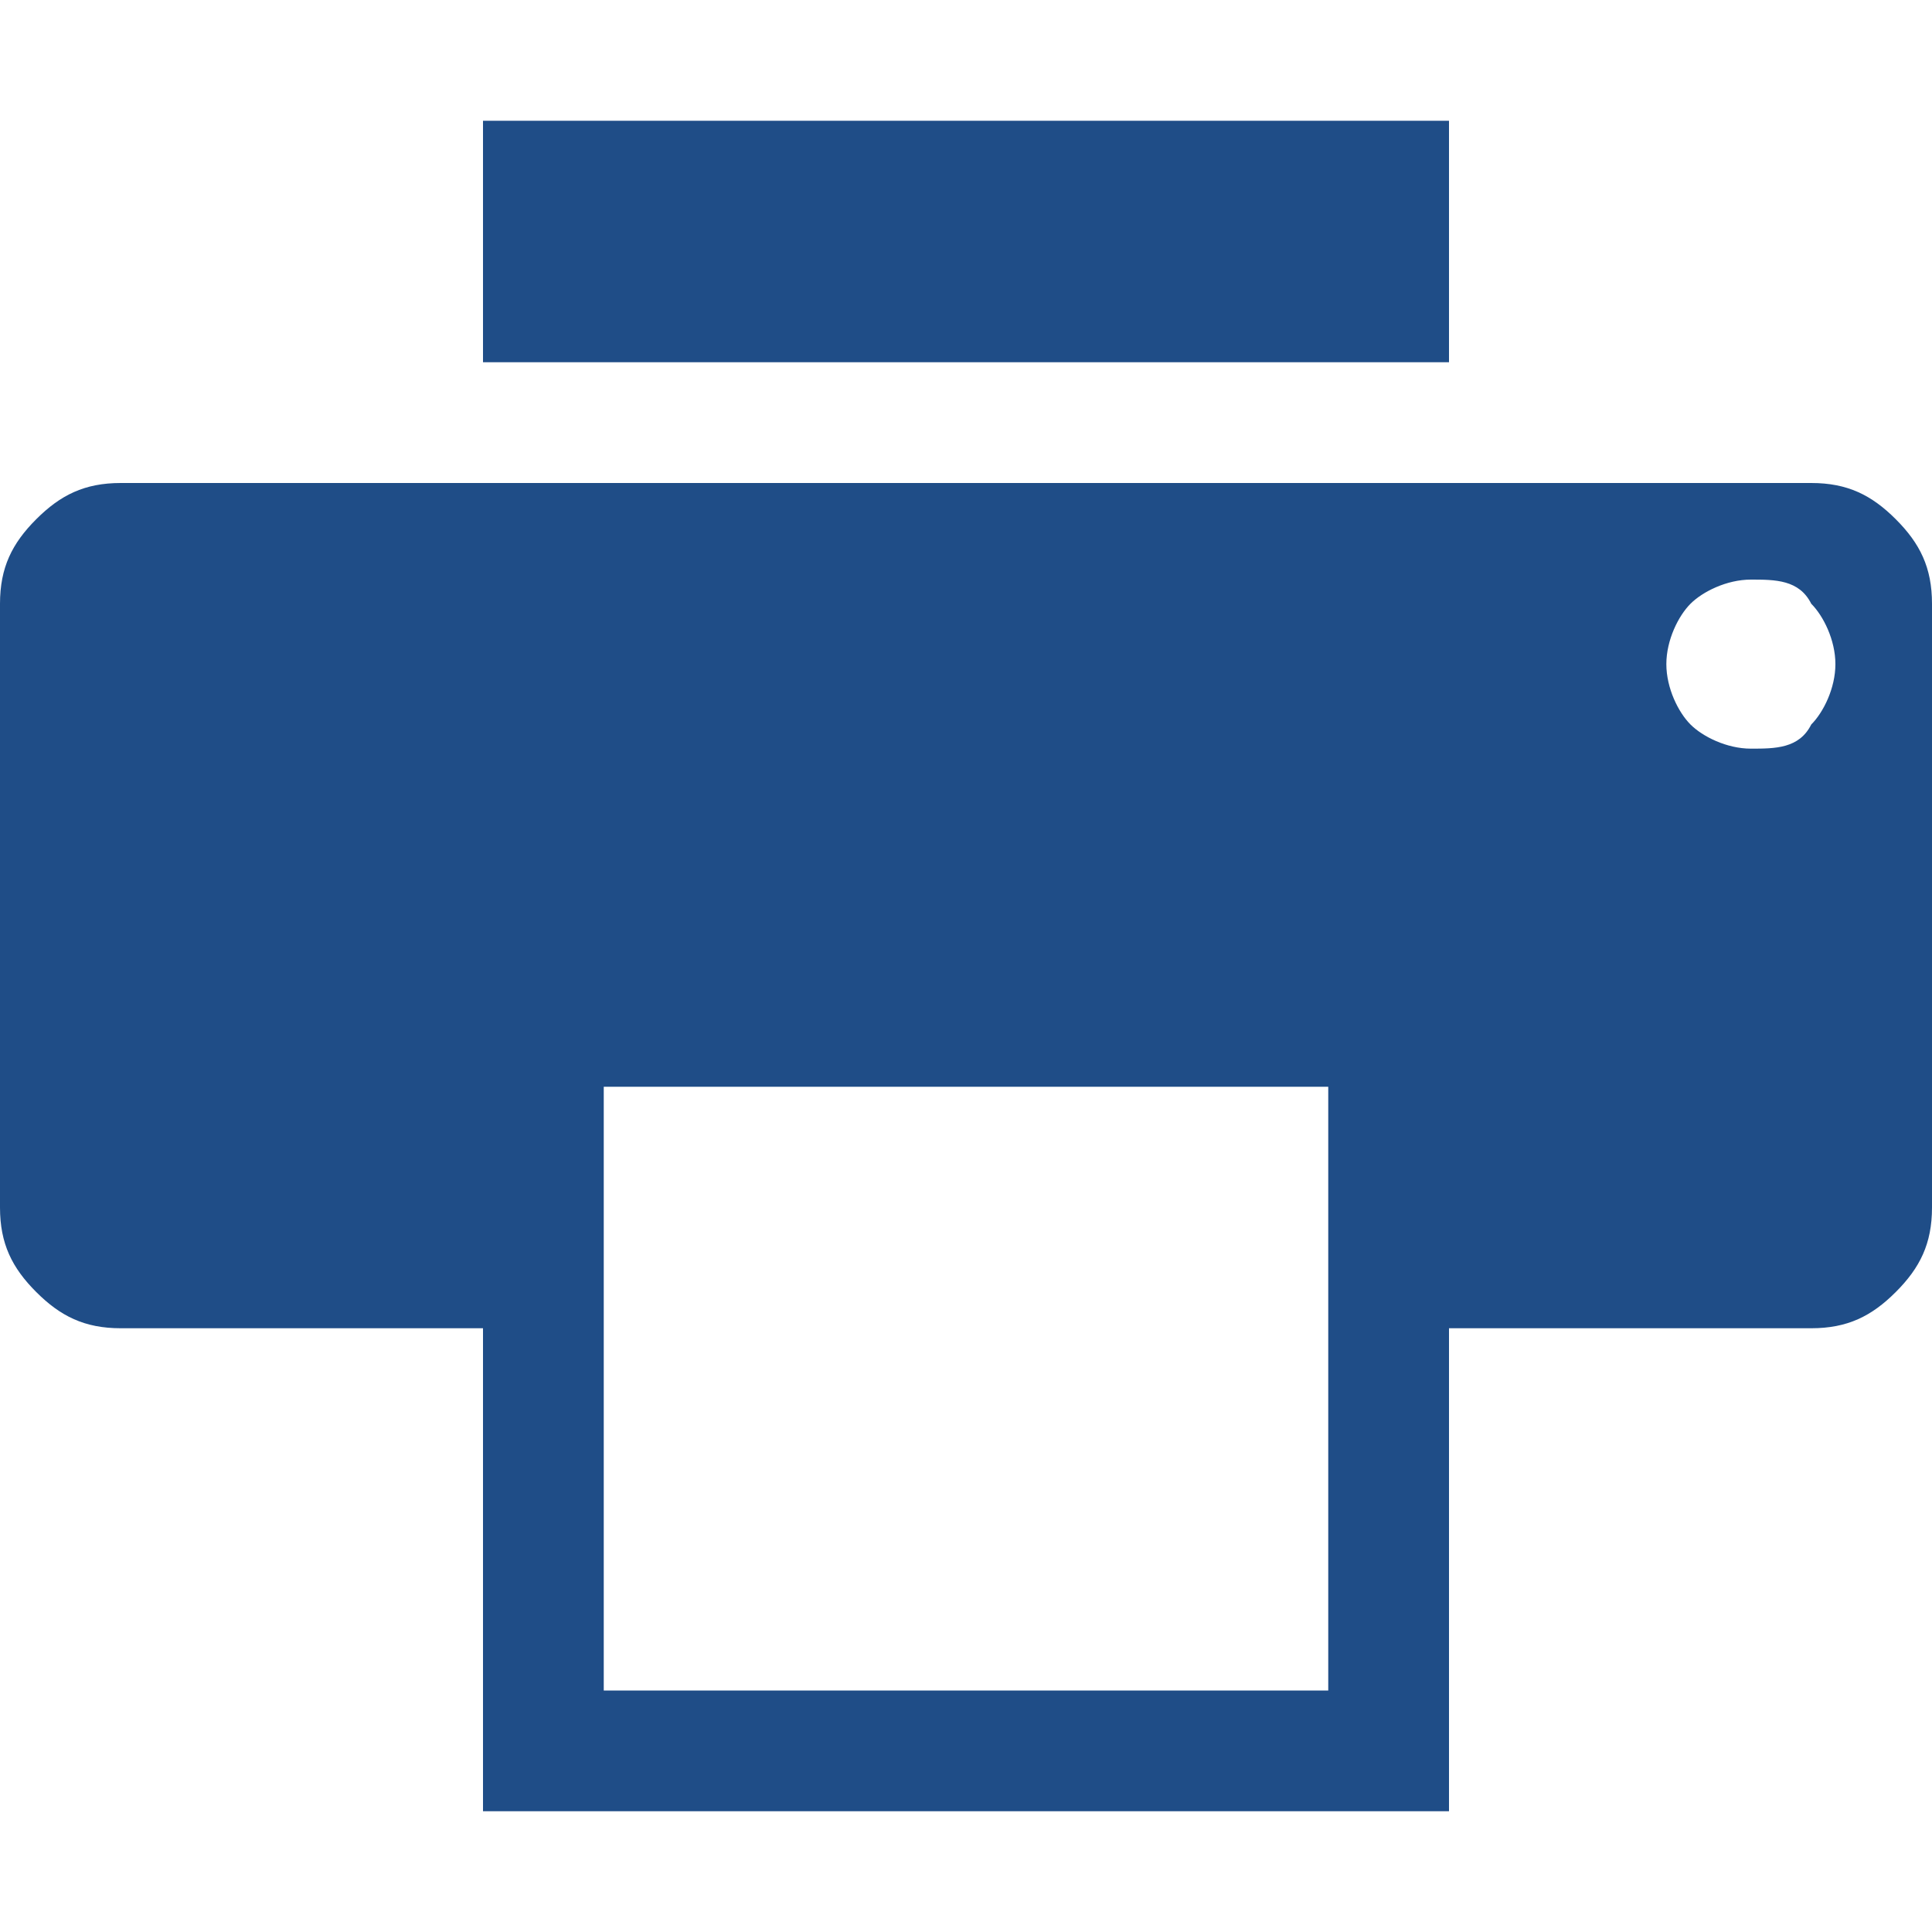
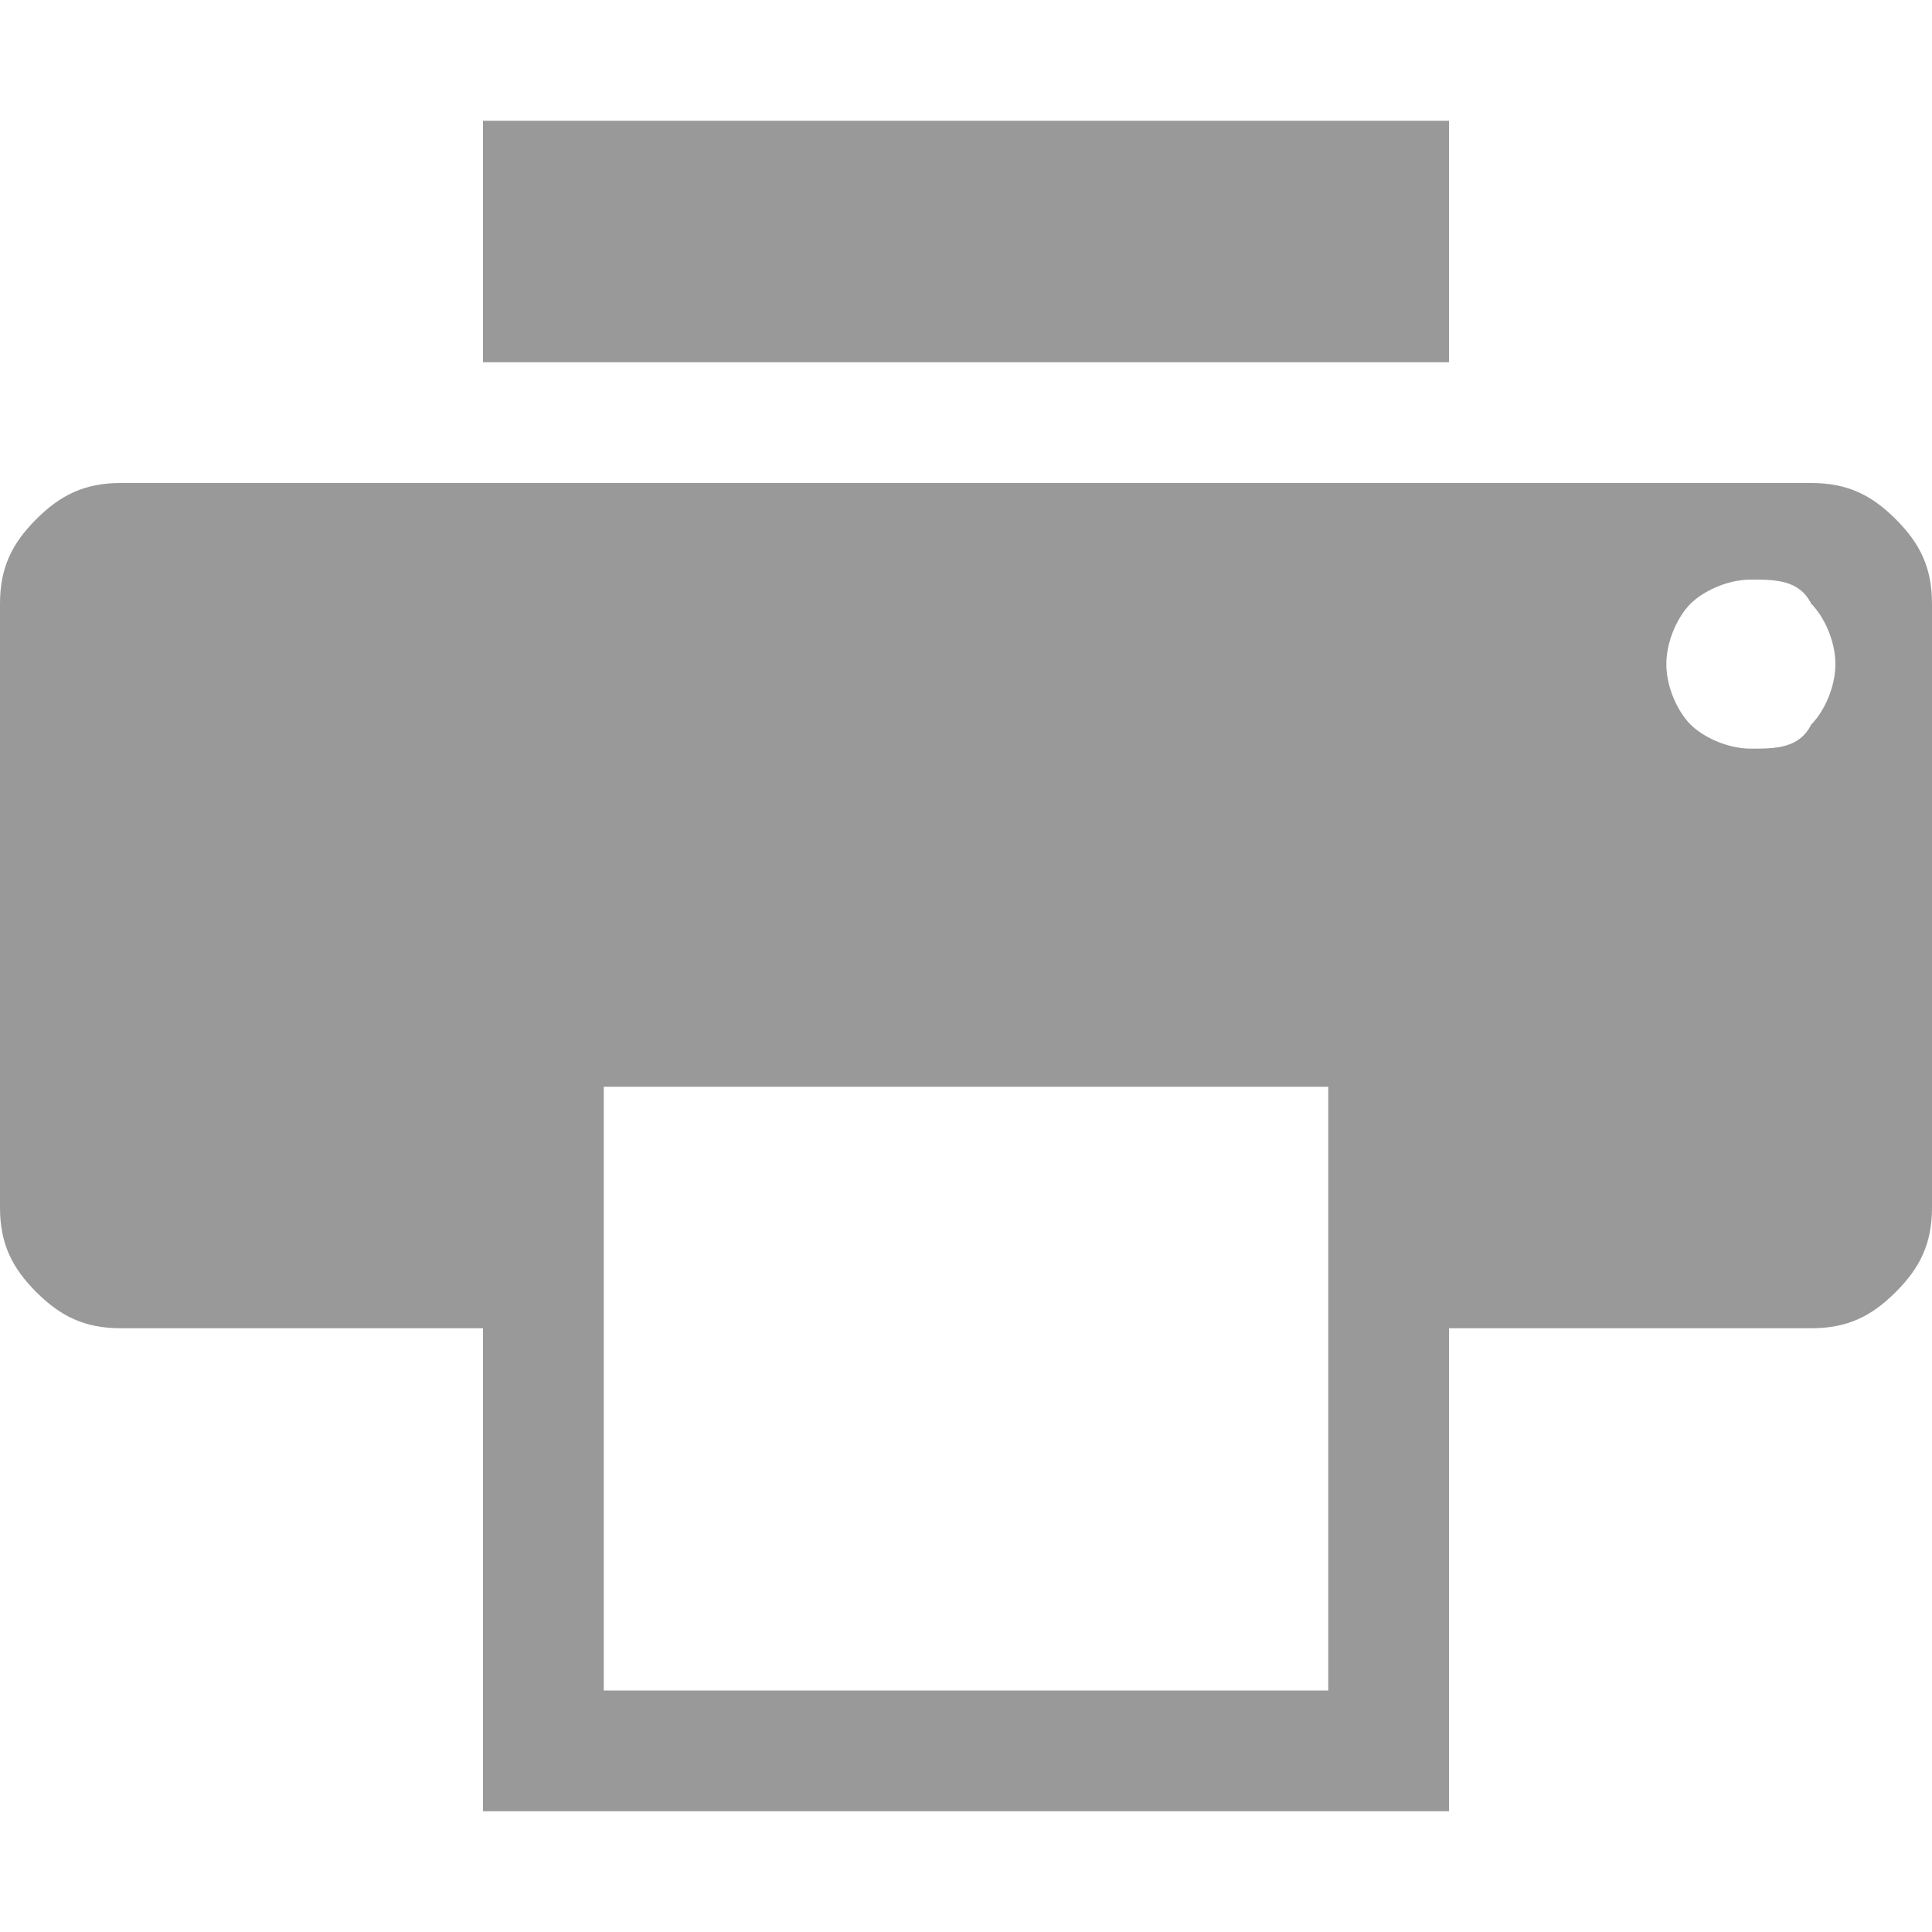
<svg xmlns="http://www.w3.org/2000/svg" version="1.1" x="0px" y="0px" width="16px" height="16px" viewBox="0 -1 16 16" style="overflow:visible;enable-background:new 0 -1 16 16;" xml:space="preserve" preserveAspectRatio="xMinYMid meet">
  <defs>
</defs>
-   <path style="fill:#1F4D87;" d="M15.7,3.3C15.9,3.5,16,3.7,16,4v5c0,0.3-0.1,0.5-0.3,0.7C15.5,9.9,15.3,10,15,10h-3v4H4v-4H1  c-0.3,0-0.5-0.1-0.7-0.3C0.1,9.5,0,9.3,0,9V4c0-0.3,0.1-0.5,0.3-0.7C0.5,3.1,0.7,3,1,3h14C15.3,3,15.5,3.1,15.7,3.3z M4,2h8V0H4V2z   M11,8H5v5h6V8z M14.5,3.8c-0.2,0-0.4,0.1-0.5,0.2c-0.1,0.1-0.2,0.3-0.2,0.5c0,0.2,0.1,0.4,0.2,0.5c0.1,0.1,0.3,0.2,0.5,0.2  S14.9,5.2,15,5c0.1-0.1,0.2-0.3,0.2-0.5c0-0.2-0.1-0.4-0.2-0.5C14.9,3.8,14.7,3.8,14.5,3.8z" />
+   <path style="fill:#999999;" d="M15.7,3.3C15.9,3.5,16,3.7,16,4v5c0,0.3-0.1,0.5-0.3,0.7C15.5,9.9,15.3,10,15,10h-3v4H4v-4H1  c-0.3,0-0.5-0.1-0.7-0.3C0.1,9.5,0,9.3,0,9V4c0-0.3,0.1-0.5,0.3-0.7C0.5,3.1,0.7,3,1,3h14C15.3,3,15.5,3.1,15.7,3.3z M4,2h8V0H4V2z   M11,8H5v5h6V8z M14.5,3.8c-0.2,0-0.4,0.1-0.5,0.2c-0.1,0.1-0.2,0.3-0.2,0.5c0,0.2,0.1,0.4,0.2,0.5c0.1,0.1,0.3,0.2,0.5,0.2  S14.9,5.2,15,5c0.1-0.1,0.2-0.3,0.2-0.5c0-0.2-0.1-0.4-0.2-0.5C14.9,3.8,14.7,3.8,14.5,3.8z" />
</svg>
